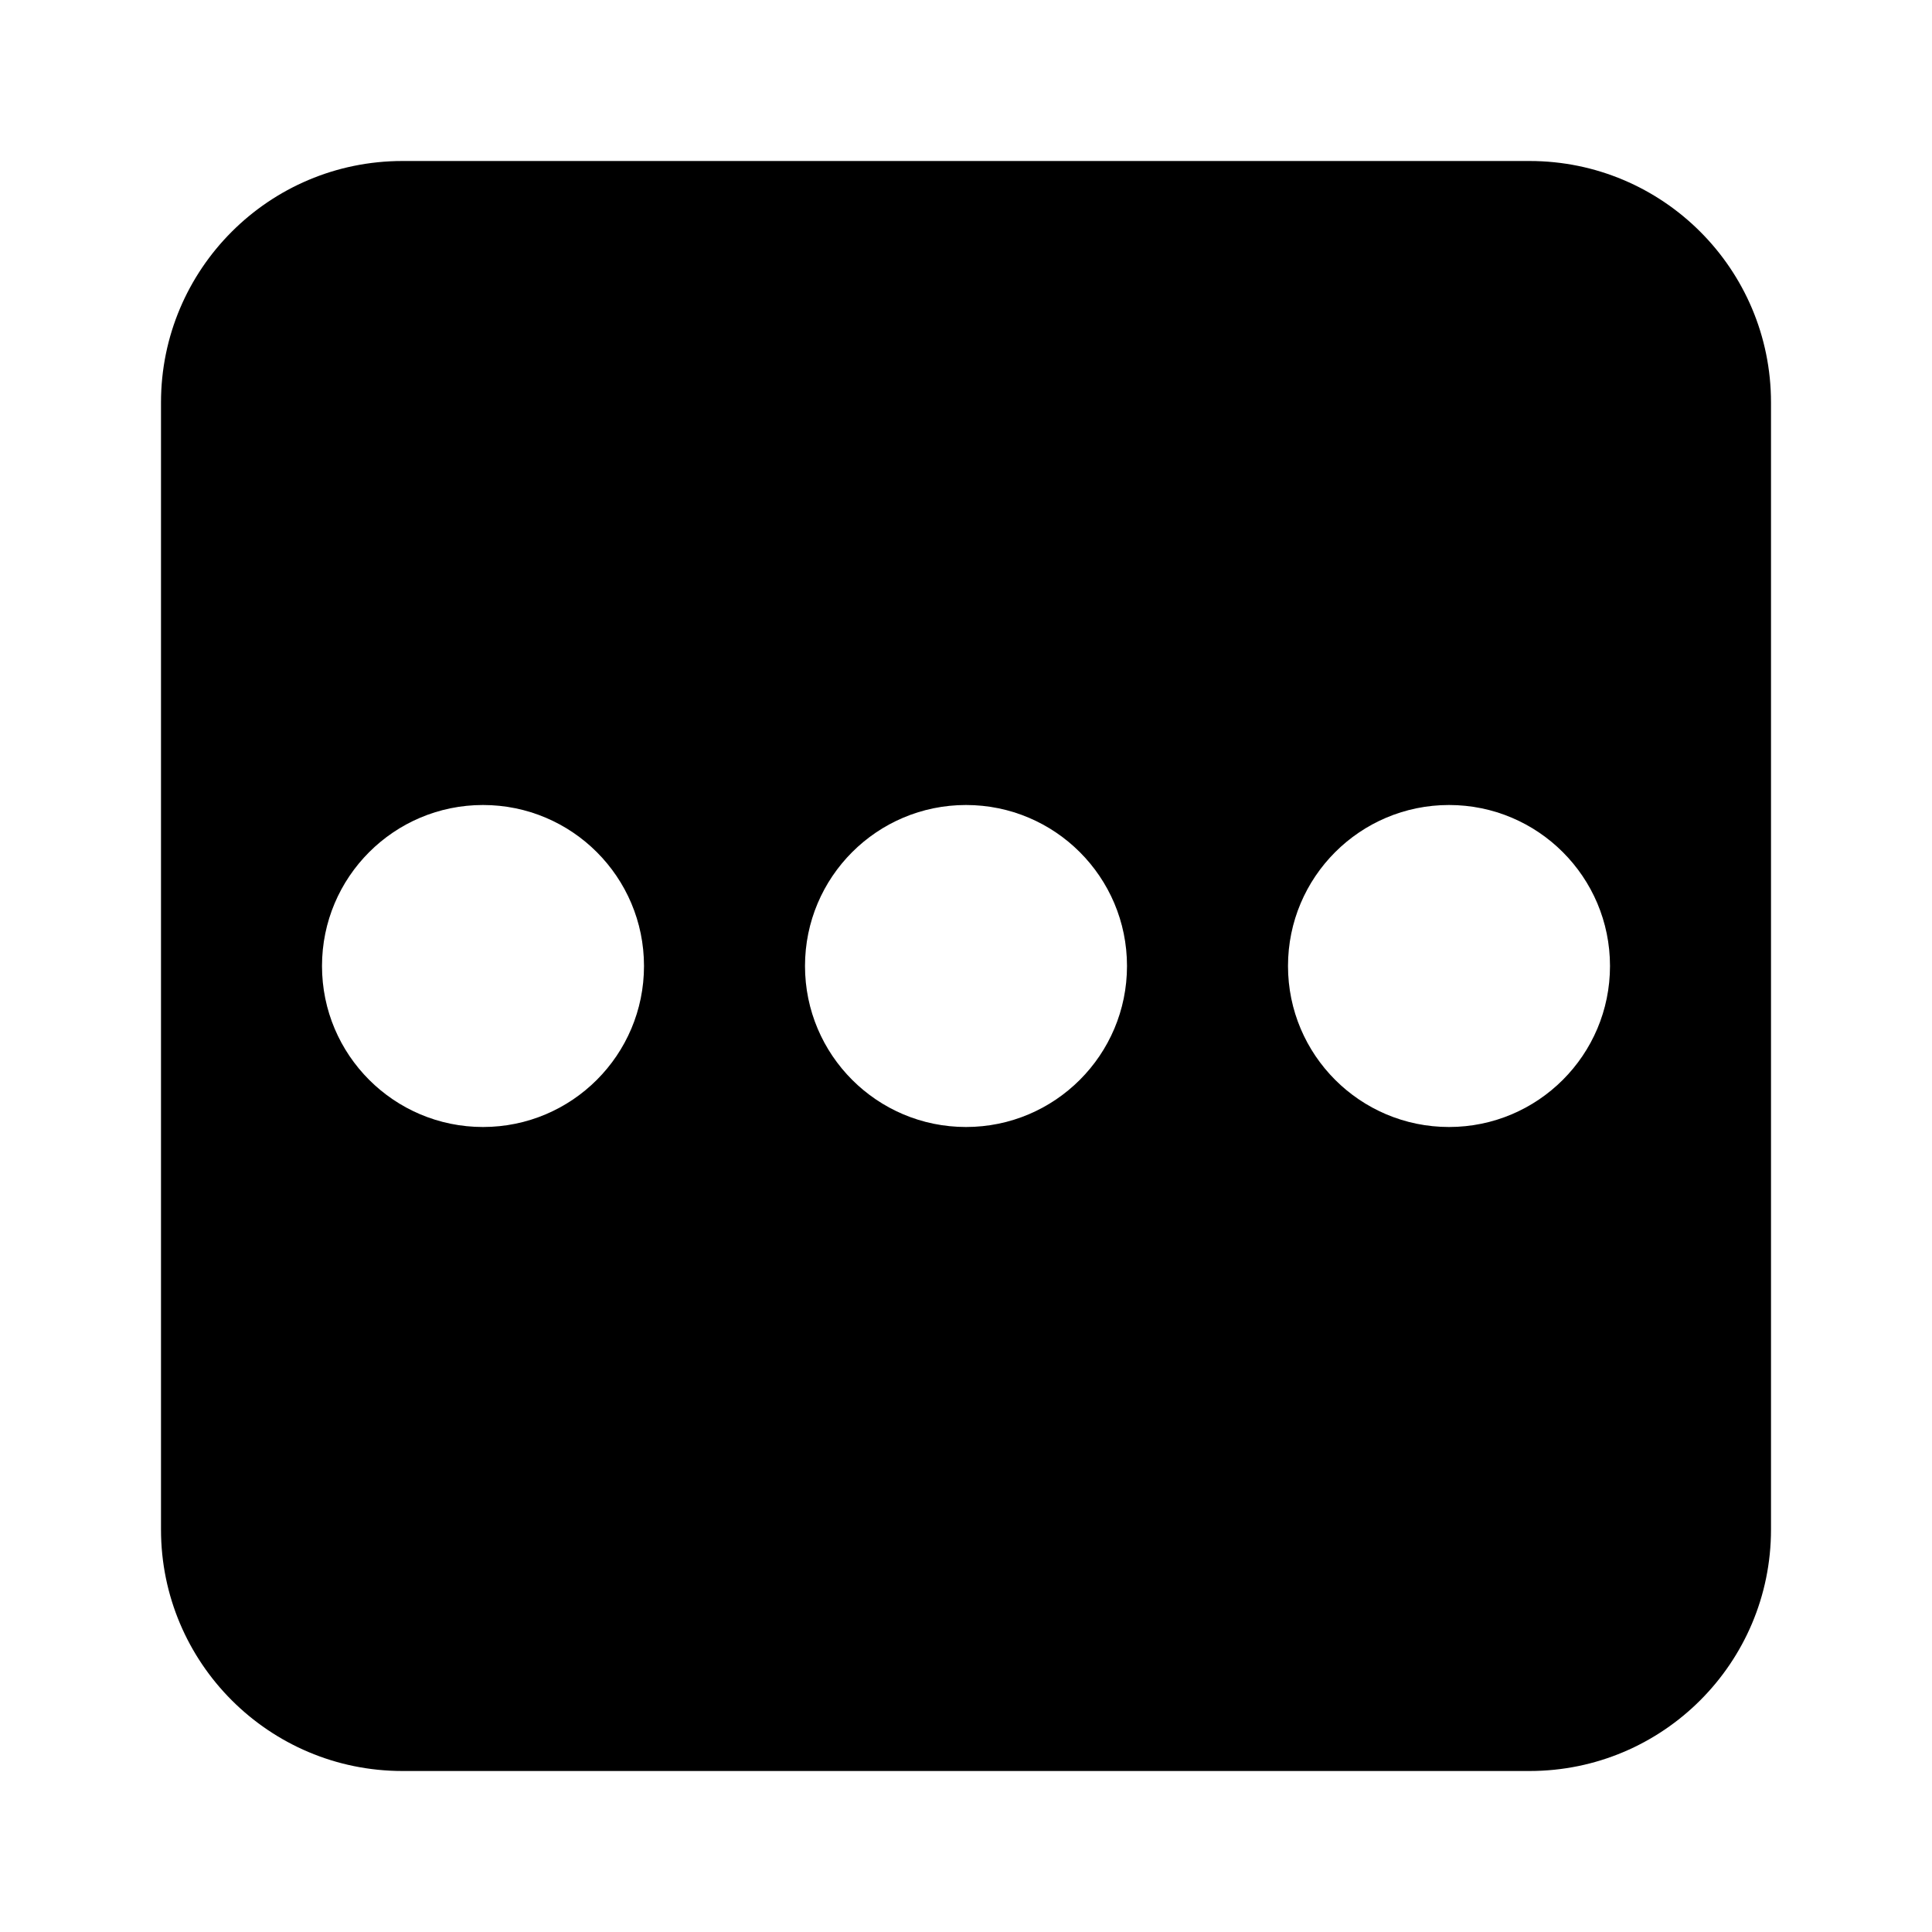
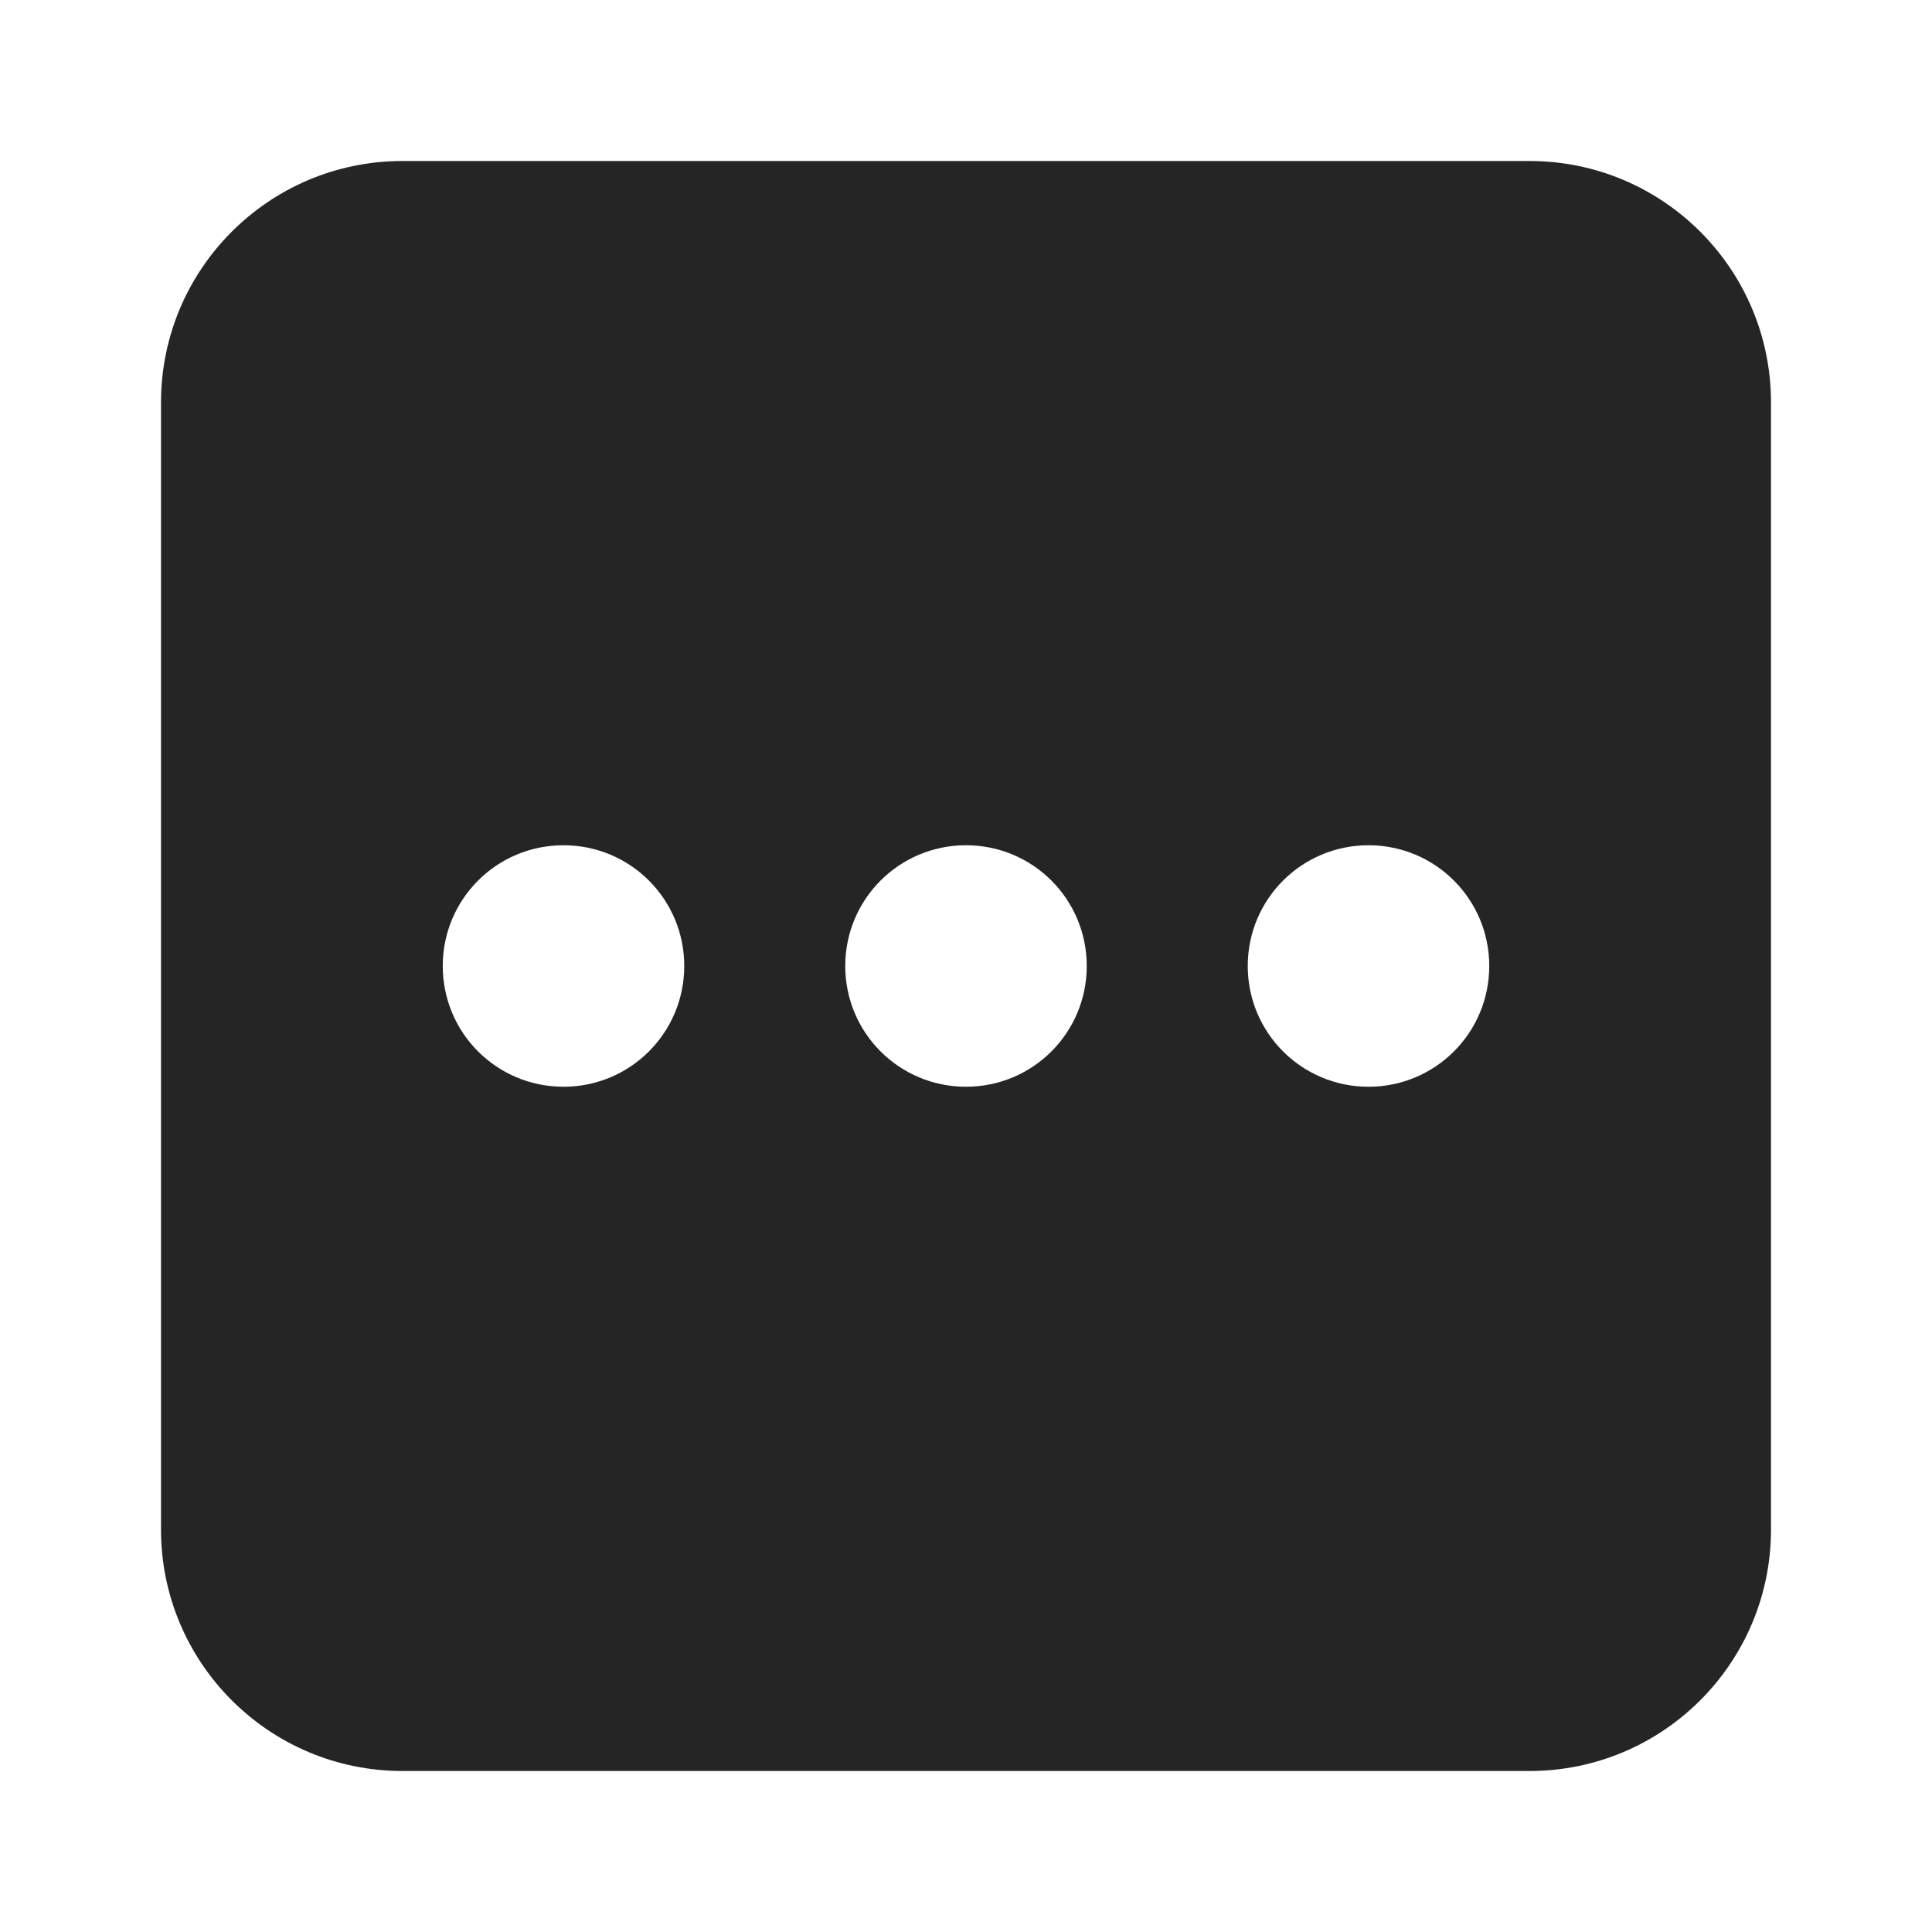
- <svg xmlns="http://www.w3.org/2000/svg" width="24" height="24">
-   <path fill-rule="evenodd" d="M5 2a3 3 0 0 0-3 3v14a3 3 0 0 0 3 3h14a3 3 0 0 0 3-3V5a3 3 0 0 0-3-3H5Zm1 12a2 2 0 1 0 0-4 2 2 0 0 0 0 4Zm8-2a2 2 0 1 1-4 0 2 2 0 0 1 4 0Zm4 2a2 2 0 1 0 0-4 2 2 0 0 0 0 4Z" clip-rule="evenodd" />
+ <svg xmlns="http://www.w3.org/2000/svg" width="24" height="24" viewBox="0 0 24 24" fill="none">
+   <path fill-rule="evenodd" clip-rule="evenodd" d="M2 5C2 3.343 3.343 2 5 2H19C20.657 2 22 3.343 22 5V19C22 20.657 20.657 22 19 22H5C3.343 22 2 20.657 2 19V5ZM5.5 12C5.5 12.83 6.17 13.5 7 13.5C7.83 13.5 8.5 12.83 8.5 12C8.5 11.17 7.83 10.5 7 10.5C6.17 10.5 5.5 11.17 5.5 12ZM10.5 12C10.5 12.83 11.17 13.5 12 13.5C12.83 13.5 13.5 12.83 13.5 12C13.5 11.17 12.83 10.5 12 10.5C11.17 10.5 10.5 11.17 10.5 12ZM15.5 12C15.5 12.83 16.17 13.5 17 13.5C17.83 13.5 18.5 12.83 18.5 12C18.5 11.17 17.83 10.5 17 10.5C16.17 10.5 15.5 11.17 15.5 12Z" fill="#252525" />
</svg>
